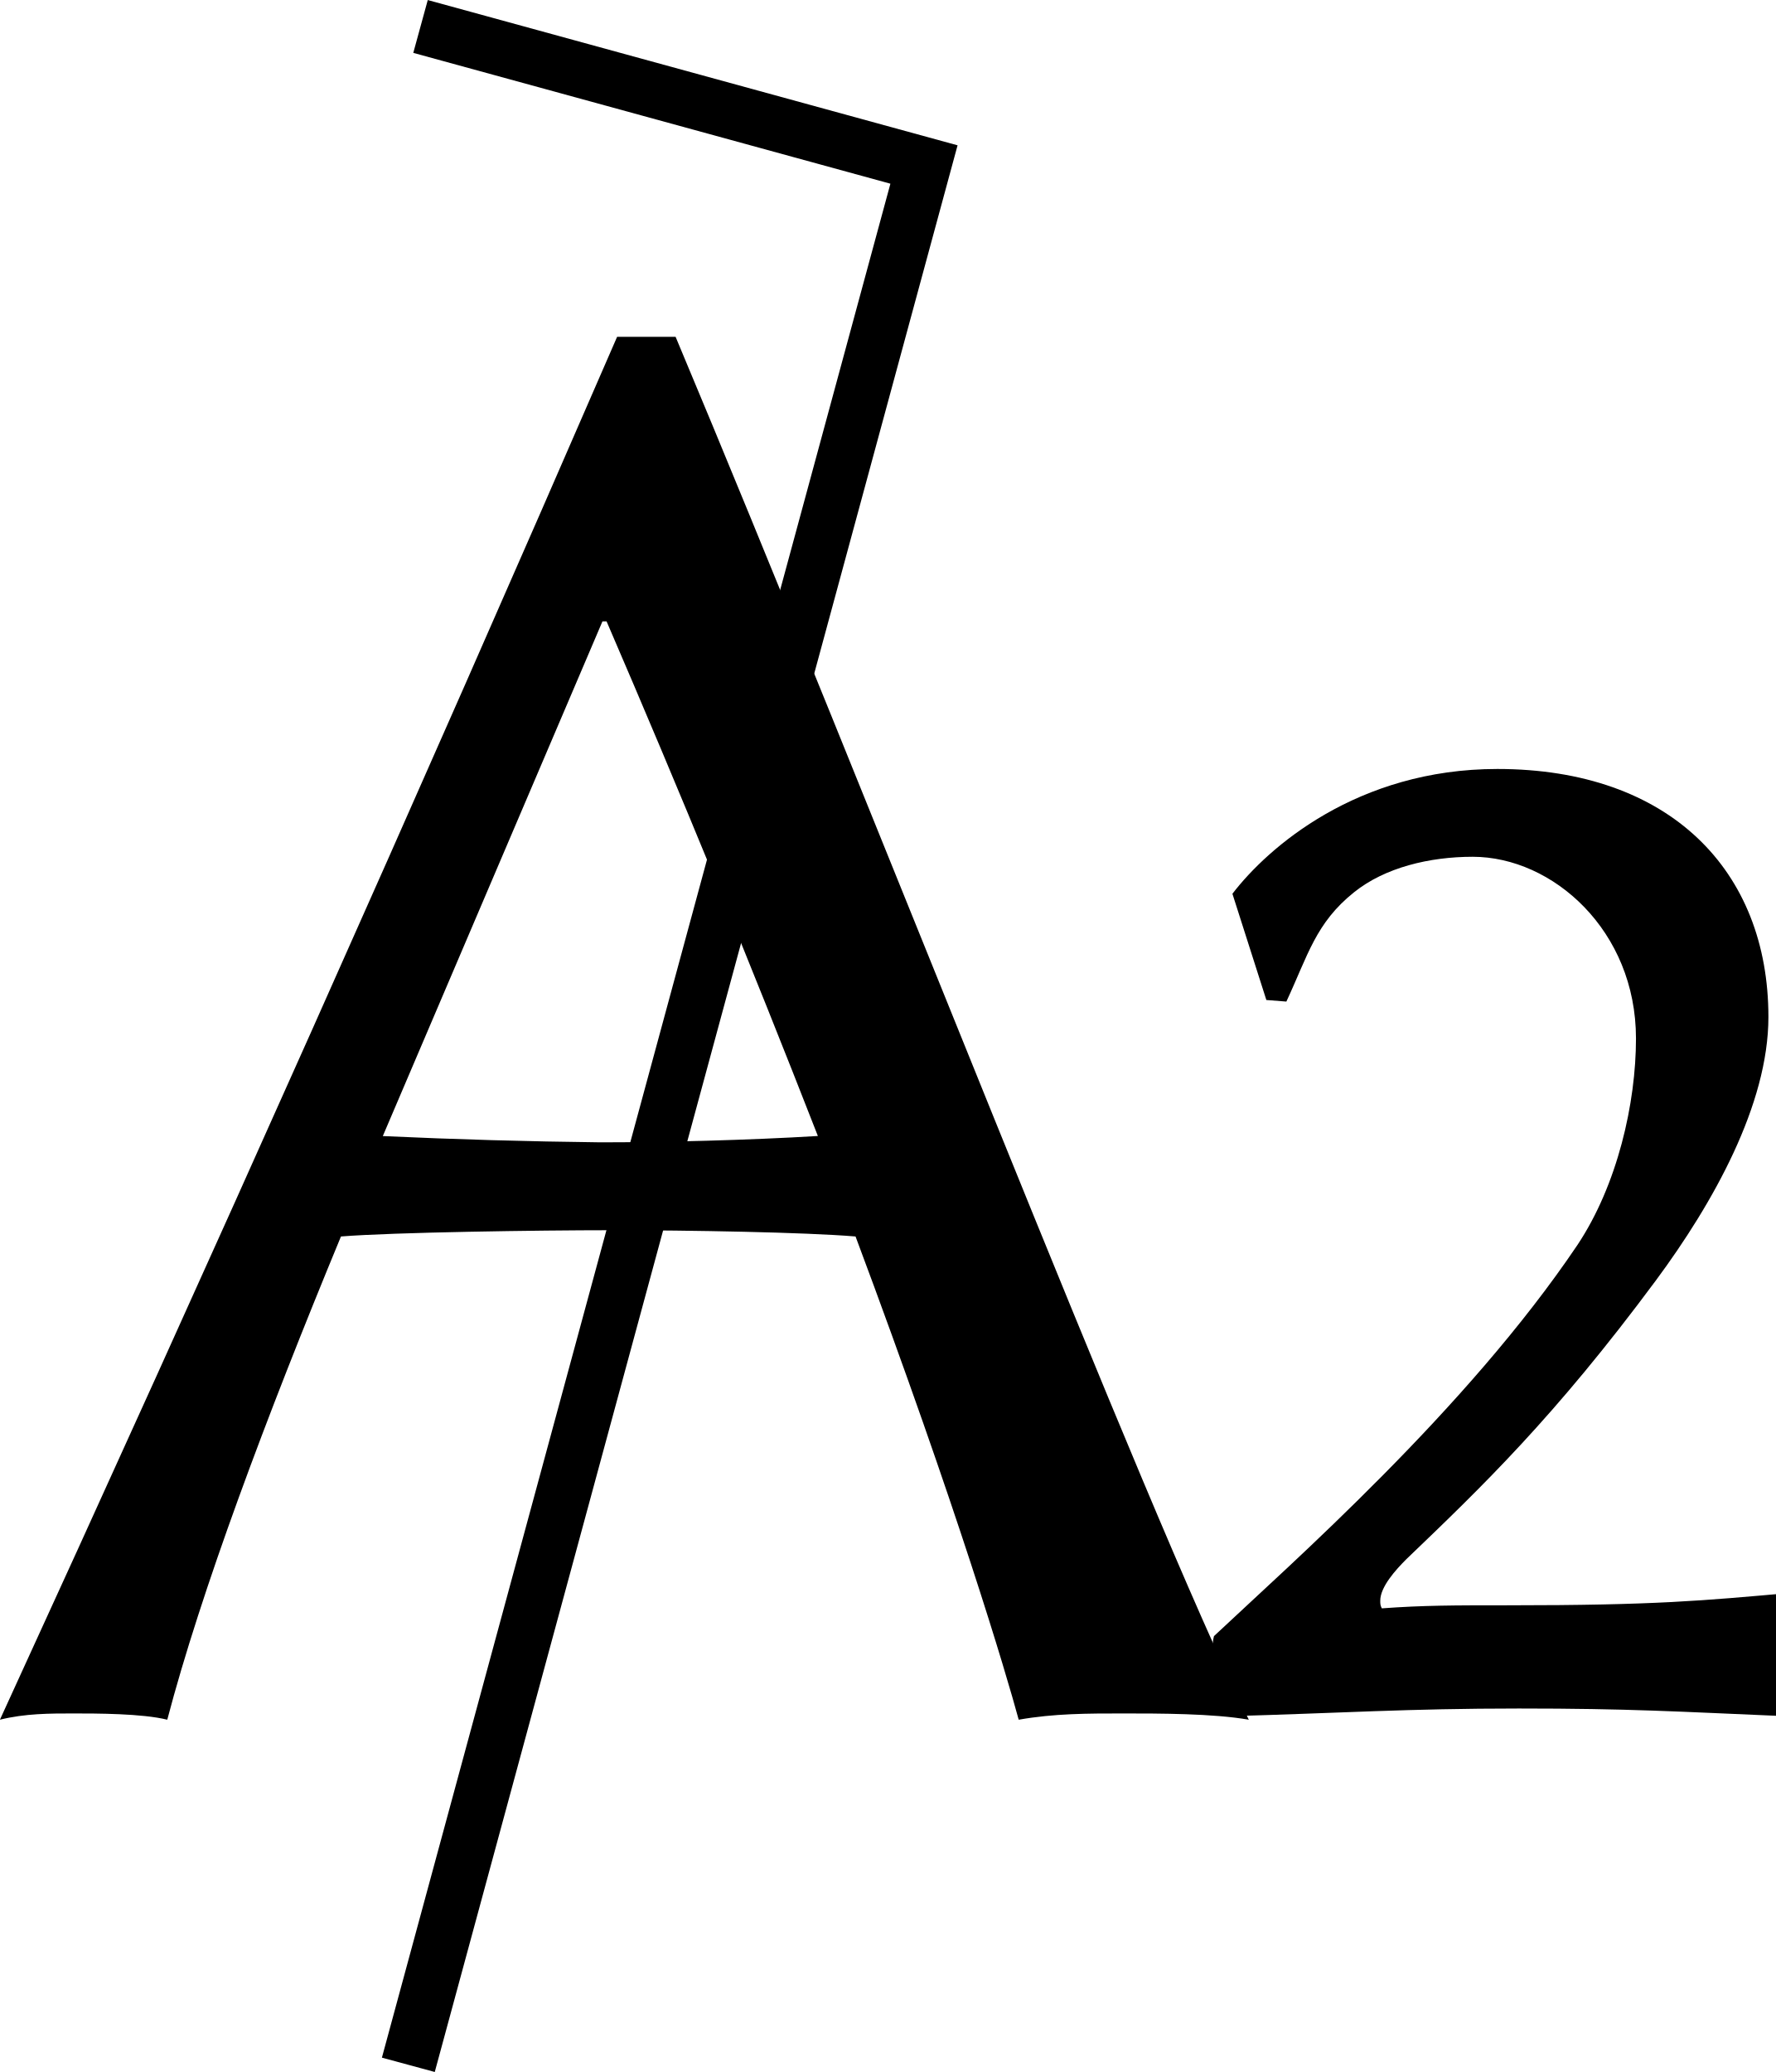
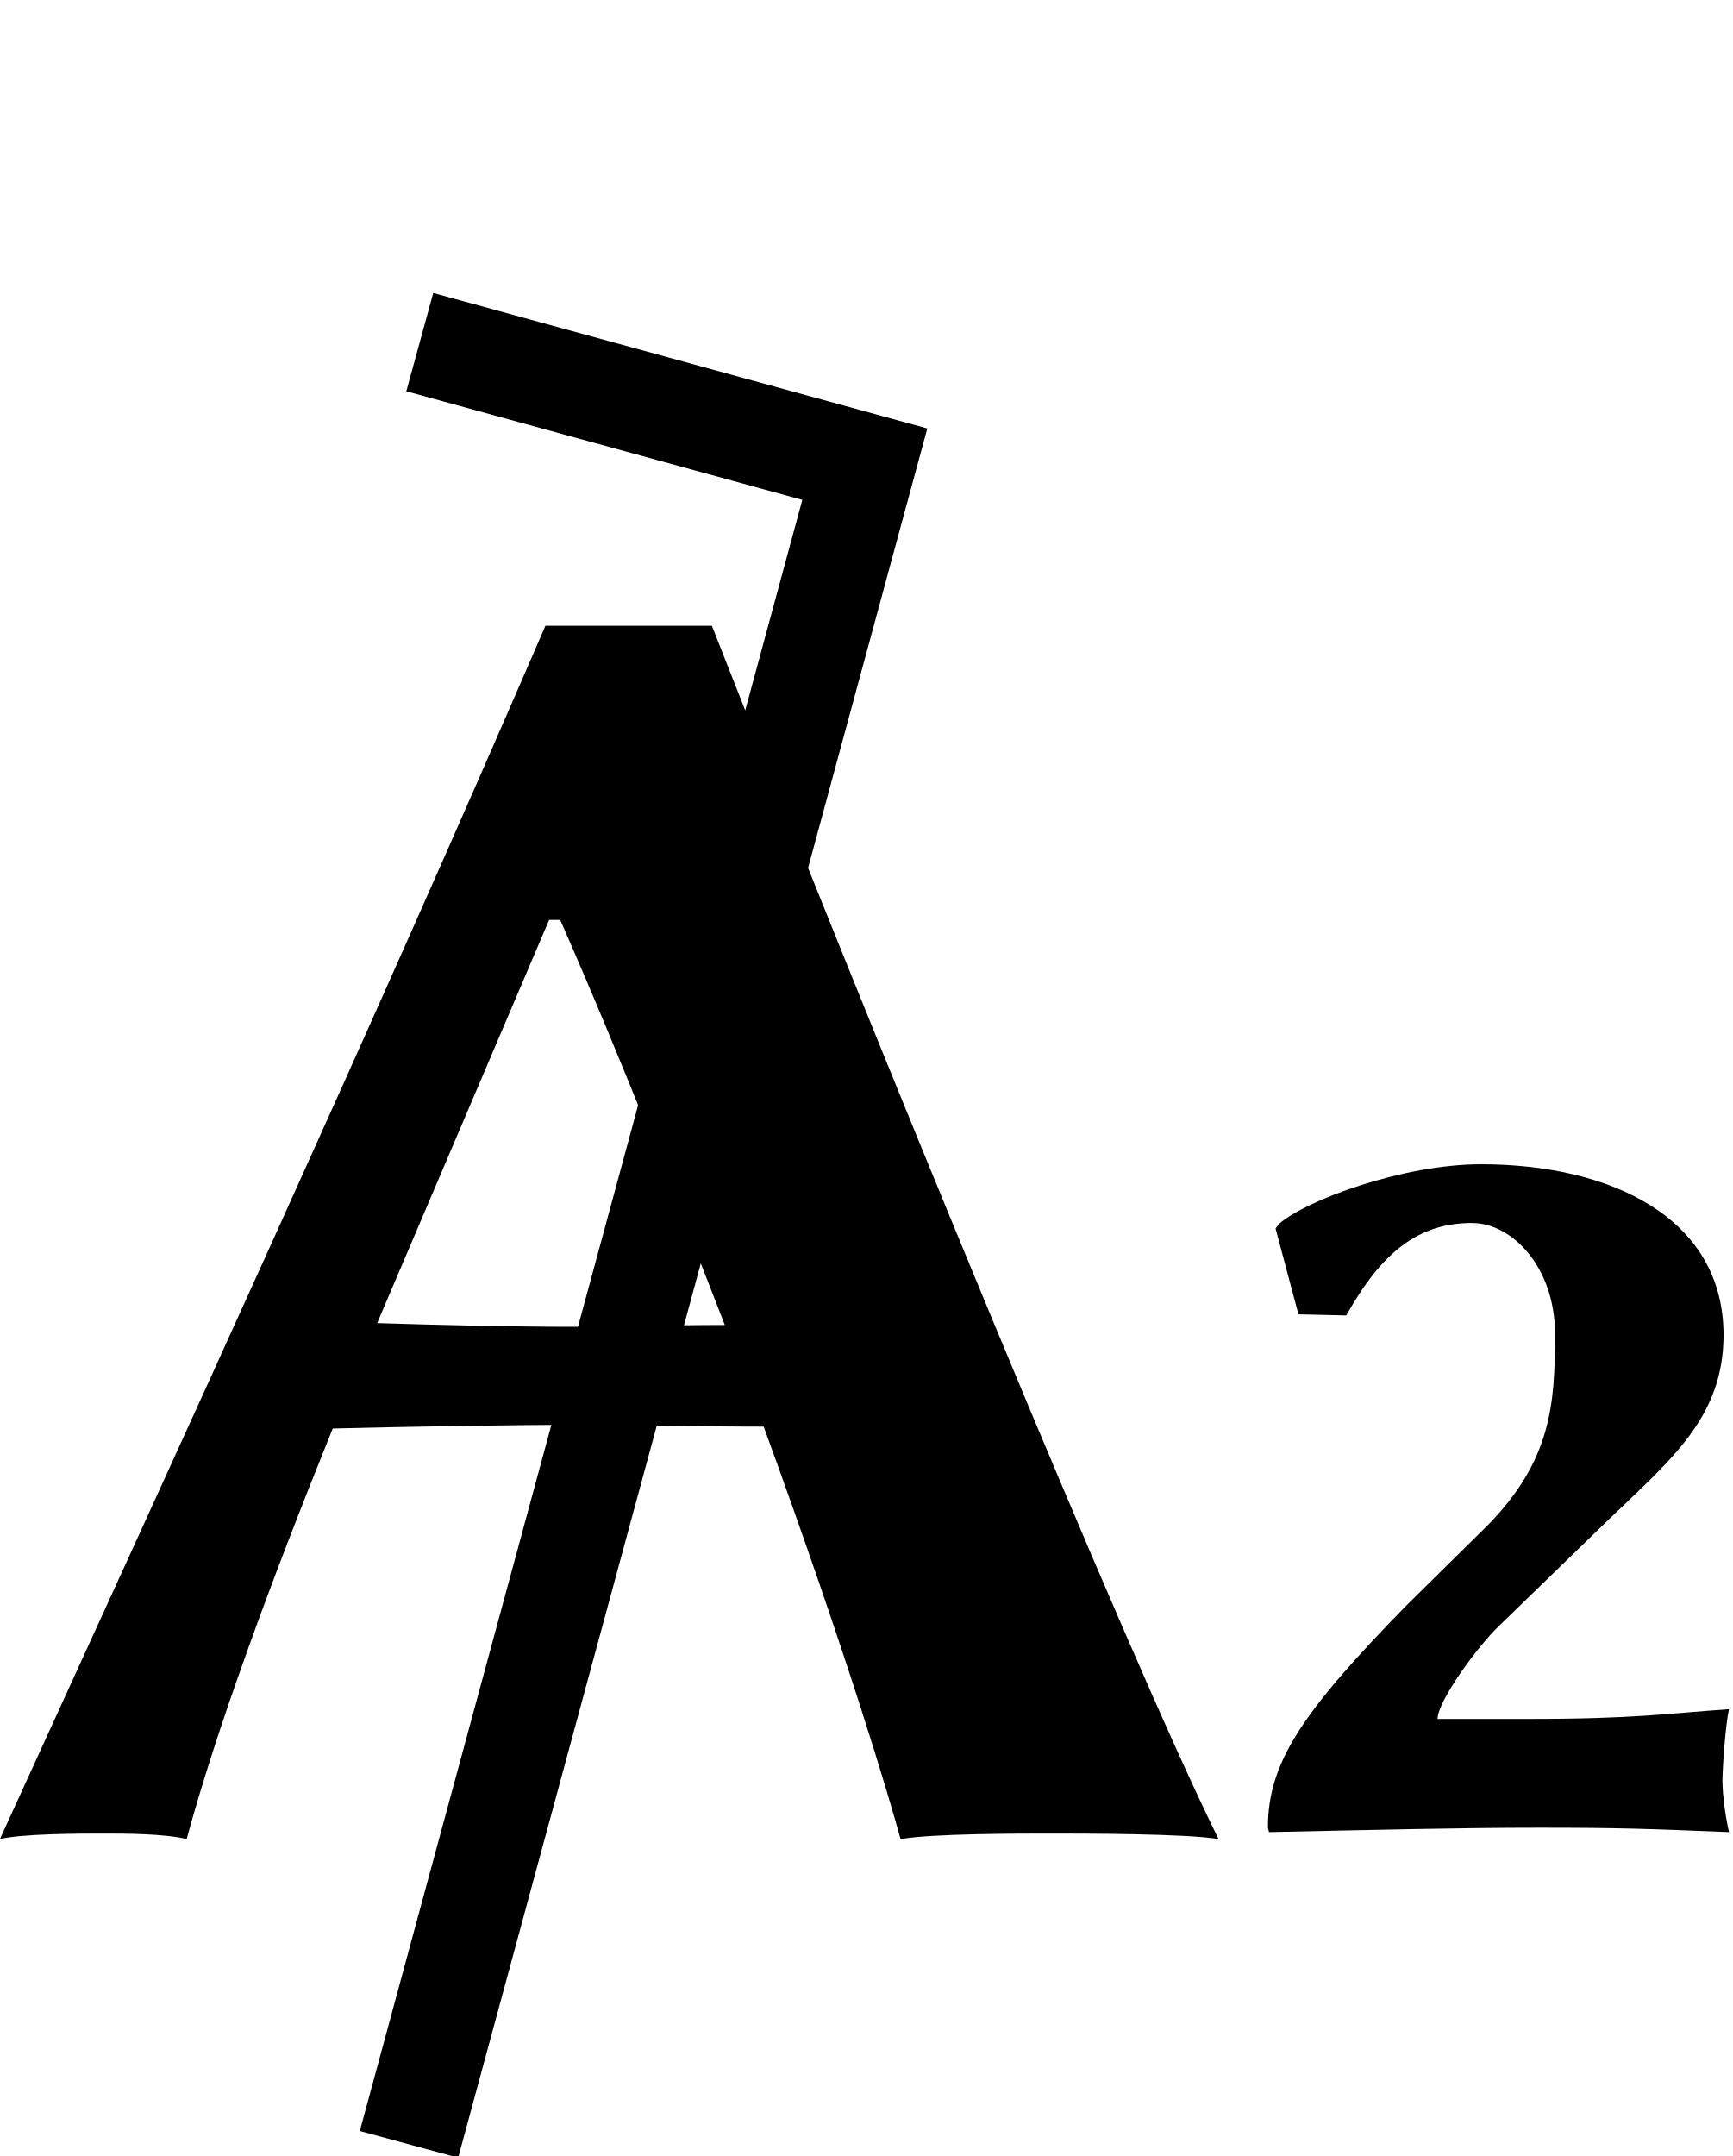
- <svg xmlns="http://www.w3.org/2000/svg" width="81.468" height="95.08" viewBox="0 0 21.555 25.156" color="rgba(100%, 0%, 0%, 100%)">
-   <path d="M9.106 92.696c.635-.051 2.413-.076 3.276-.076.965 0 2.362.025 2.972.076 1.245 3.327 1.829 5.308 1.981 5.867.432-.076.838-.076 1.27-.076s1.092 0 1.524.076c-1.27-2.565-4.623-11.227-6.96-16.79h-.71a892 892 0 0 1-7.494 16.79c.305-.076.61-.076.89-.076.279 0 .838 0 1.142.076.407-1.55 1.194-3.657 2.109-5.867m5.79-1.22c-.837.051-1.879.077-2.64.077a76 76 0 0 1-2.642-.076l2.667-6.249h.05a193 193 0 0 1 2.566 6.249" aria-label="A" style="font-size:25.4px;stroke-width:.265" transform="translate(-4.966 -77.684)" />
-   <path d="M22.847 88.086c.973 0 1.983.897 1.983 2.206 0 .786-.225 1.777-.71 2.506-1.347 2.001-3.48 3.871-4.414 4.75-.019.075-.019.15-.019.243 0 .28.094.561.187.73 1.384-.038 2.17-.094 3.534-.094 1.347 0 1.908.037 3.254.094a3.3 3.3 0 0 1-.056-.618c0-.299.019-.598.094-.879-1.066.094-1.627.15-3.422.15-.655 0-1.029 0-1.534.037-.019-.037-.019-.056-.019-.093 0-.168.187-.374.318-.505.917-.879 1.796-1.72 3.03-3.385.692-.935 1.365-2.132 1.365-3.197 0-1.777-1.197-3.011-3.291-3.011-1.702 0-2.787.954-3.217 1.515l.412 1.29.243.019c.262-.561.355-.954.823-1.328.374-.3.916-.43 1.44-.43" aria-label="2" style="font-size:18.7px;stroke-width:.195" transform="translate(-4.966 -77.684)" />
-   <path d="m10.072 78.005 6.113 1.676-6.261 23.072" style="fill:none;fill-opacity:1;stroke:#000;stroke-width:.665;stroke-dasharray:none;stroke-opacity:1" transform="translate(-4.966 -77.684)" />
+ <svg xmlns="http://www.w3.org/2000/svg" width="23.8mm" height="29.607mm" version="1.1" viewBox="0 0 23.8 29.607" color="rgba(100%, 0%, 0%, 100%)">
+   <g transform="translate(-5.0672 -73.307)" stroke-width="1.3">
+     <path d="m9.639 92.924c0.965-0.025 2.464-0.051 3.378-0.051 0.813 0 1.702 0.025 2.54 0.025 1.168 3.2 1.727 5.105 1.88 5.664 0.432-0.076 1.626-0.076 2.057-0.076s1.88 0 2.311 0.076c-1.27-2.565-4.775-11.1-6.96-16.662h-2.286c-2.438 5.639-4.928 11.049-7.493 16.662 0.305-0.076 1.143-0.076 1.422-0.076s0.838 0 1.143 0.076c0.406-1.499 1.143-3.505 2.007-5.639zm5.385-1.422c-0.737 0-1.524 0.025-2.134 0.025-0.737 0-1.854-0.025-2.642-0.051l2.362-5.537h0.152c0.914 2.083 1.626 3.937 2.261 5.563z" aria-label="A" />
+     <path d="m25.291 90.102c0.538 0 1.135 0.597 1.135 1.523 0 0.956-0.045 1.732-0.926 2.629l-1.105 1.09c-1.464 1.494-1.912 2.18-1.912 3.062l0.015 0.06c1.449-0.03 2.584-0.06 3.719-0.06 1.12 0 1.479 0.015 2.599 0.06-0.045-0.194-0.09-0.508-0.09-0.702 0-0.194 0.045-0.792 0.09-0.986-0.866 0.06-1.284 0.134-2.778 0.134h-1.225c0-0.239 0.538-0.986 0.851-1.284l1.494-1.449c0.851-0.821 1.583-1.404 1.583-2.539 0-1.613-1.553-2.345-3.33-2.345-1.075 0-2.405 0.493-2.778 0.821l-0.045 0.06 0.314 1.18 0.657 0.015c0.493-0.881 1.001-1.27 1.732-1.27z" stroke-width=".764" aria-label="2" />
+     <path d="m10.833 78.005 6.113 1.676-6.261 23.073" style="fill:none;stroke:#000;stroke-width:1.4" />
+   </g>
</svg>
